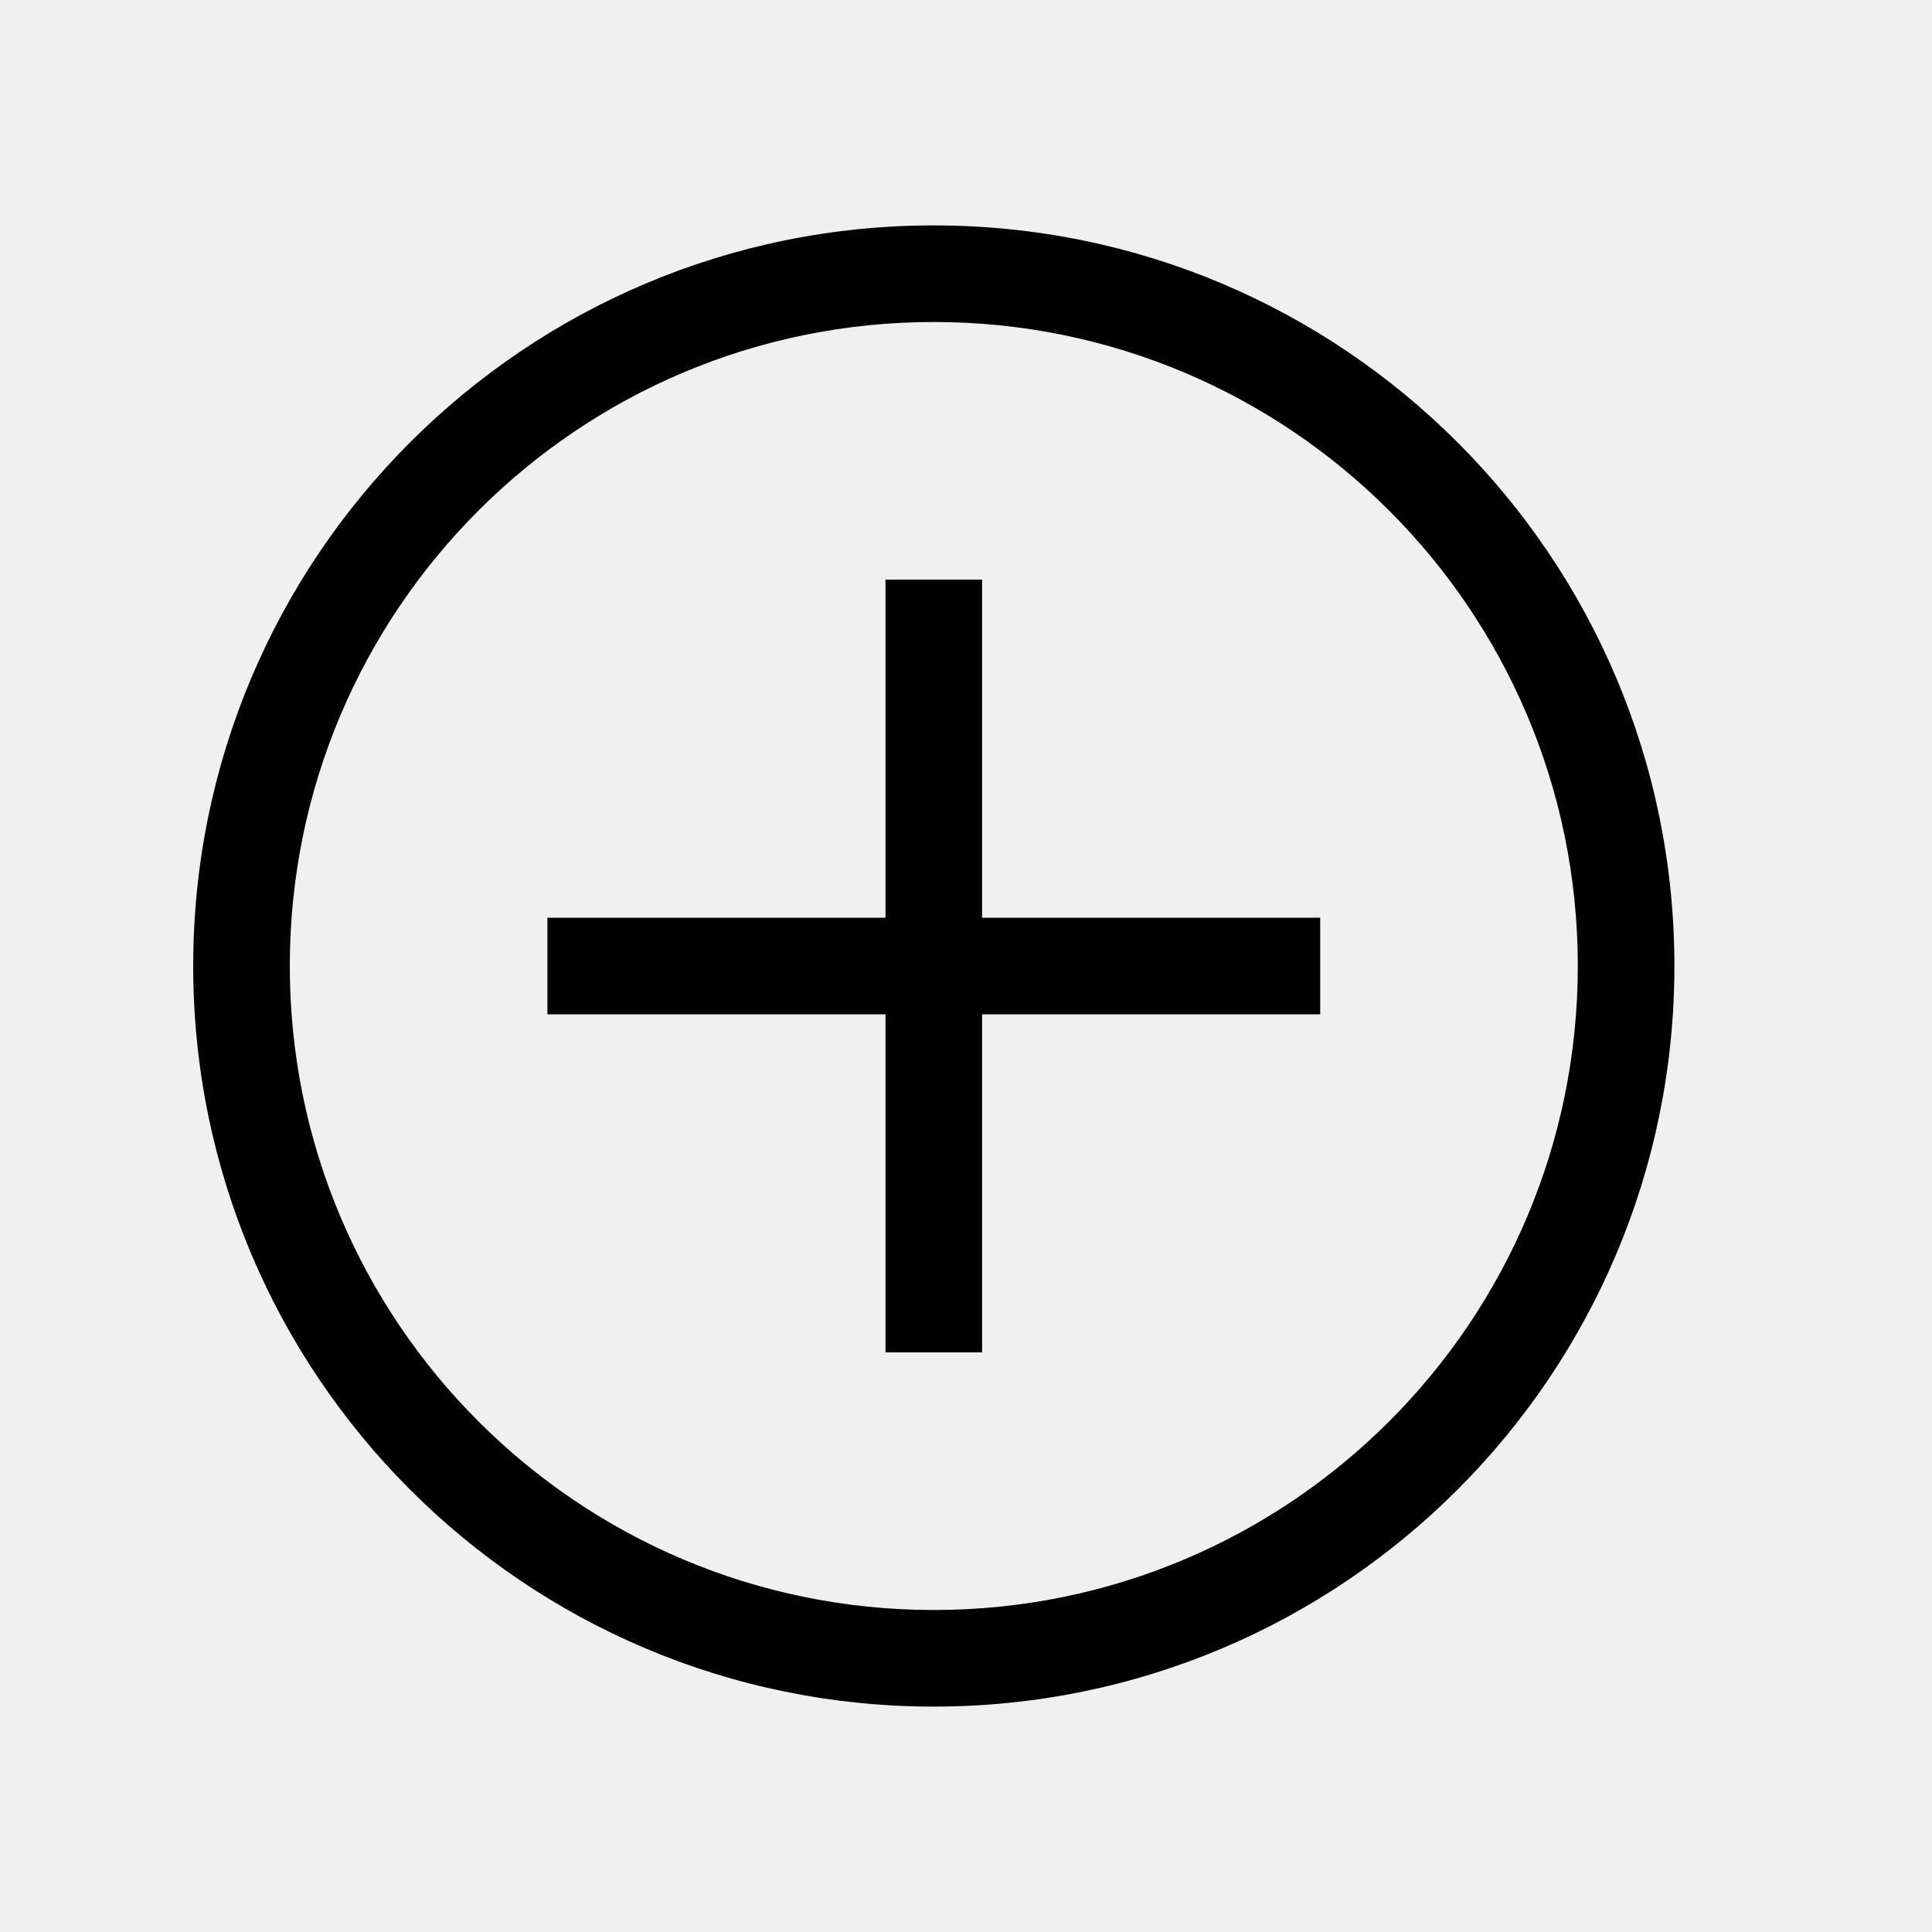
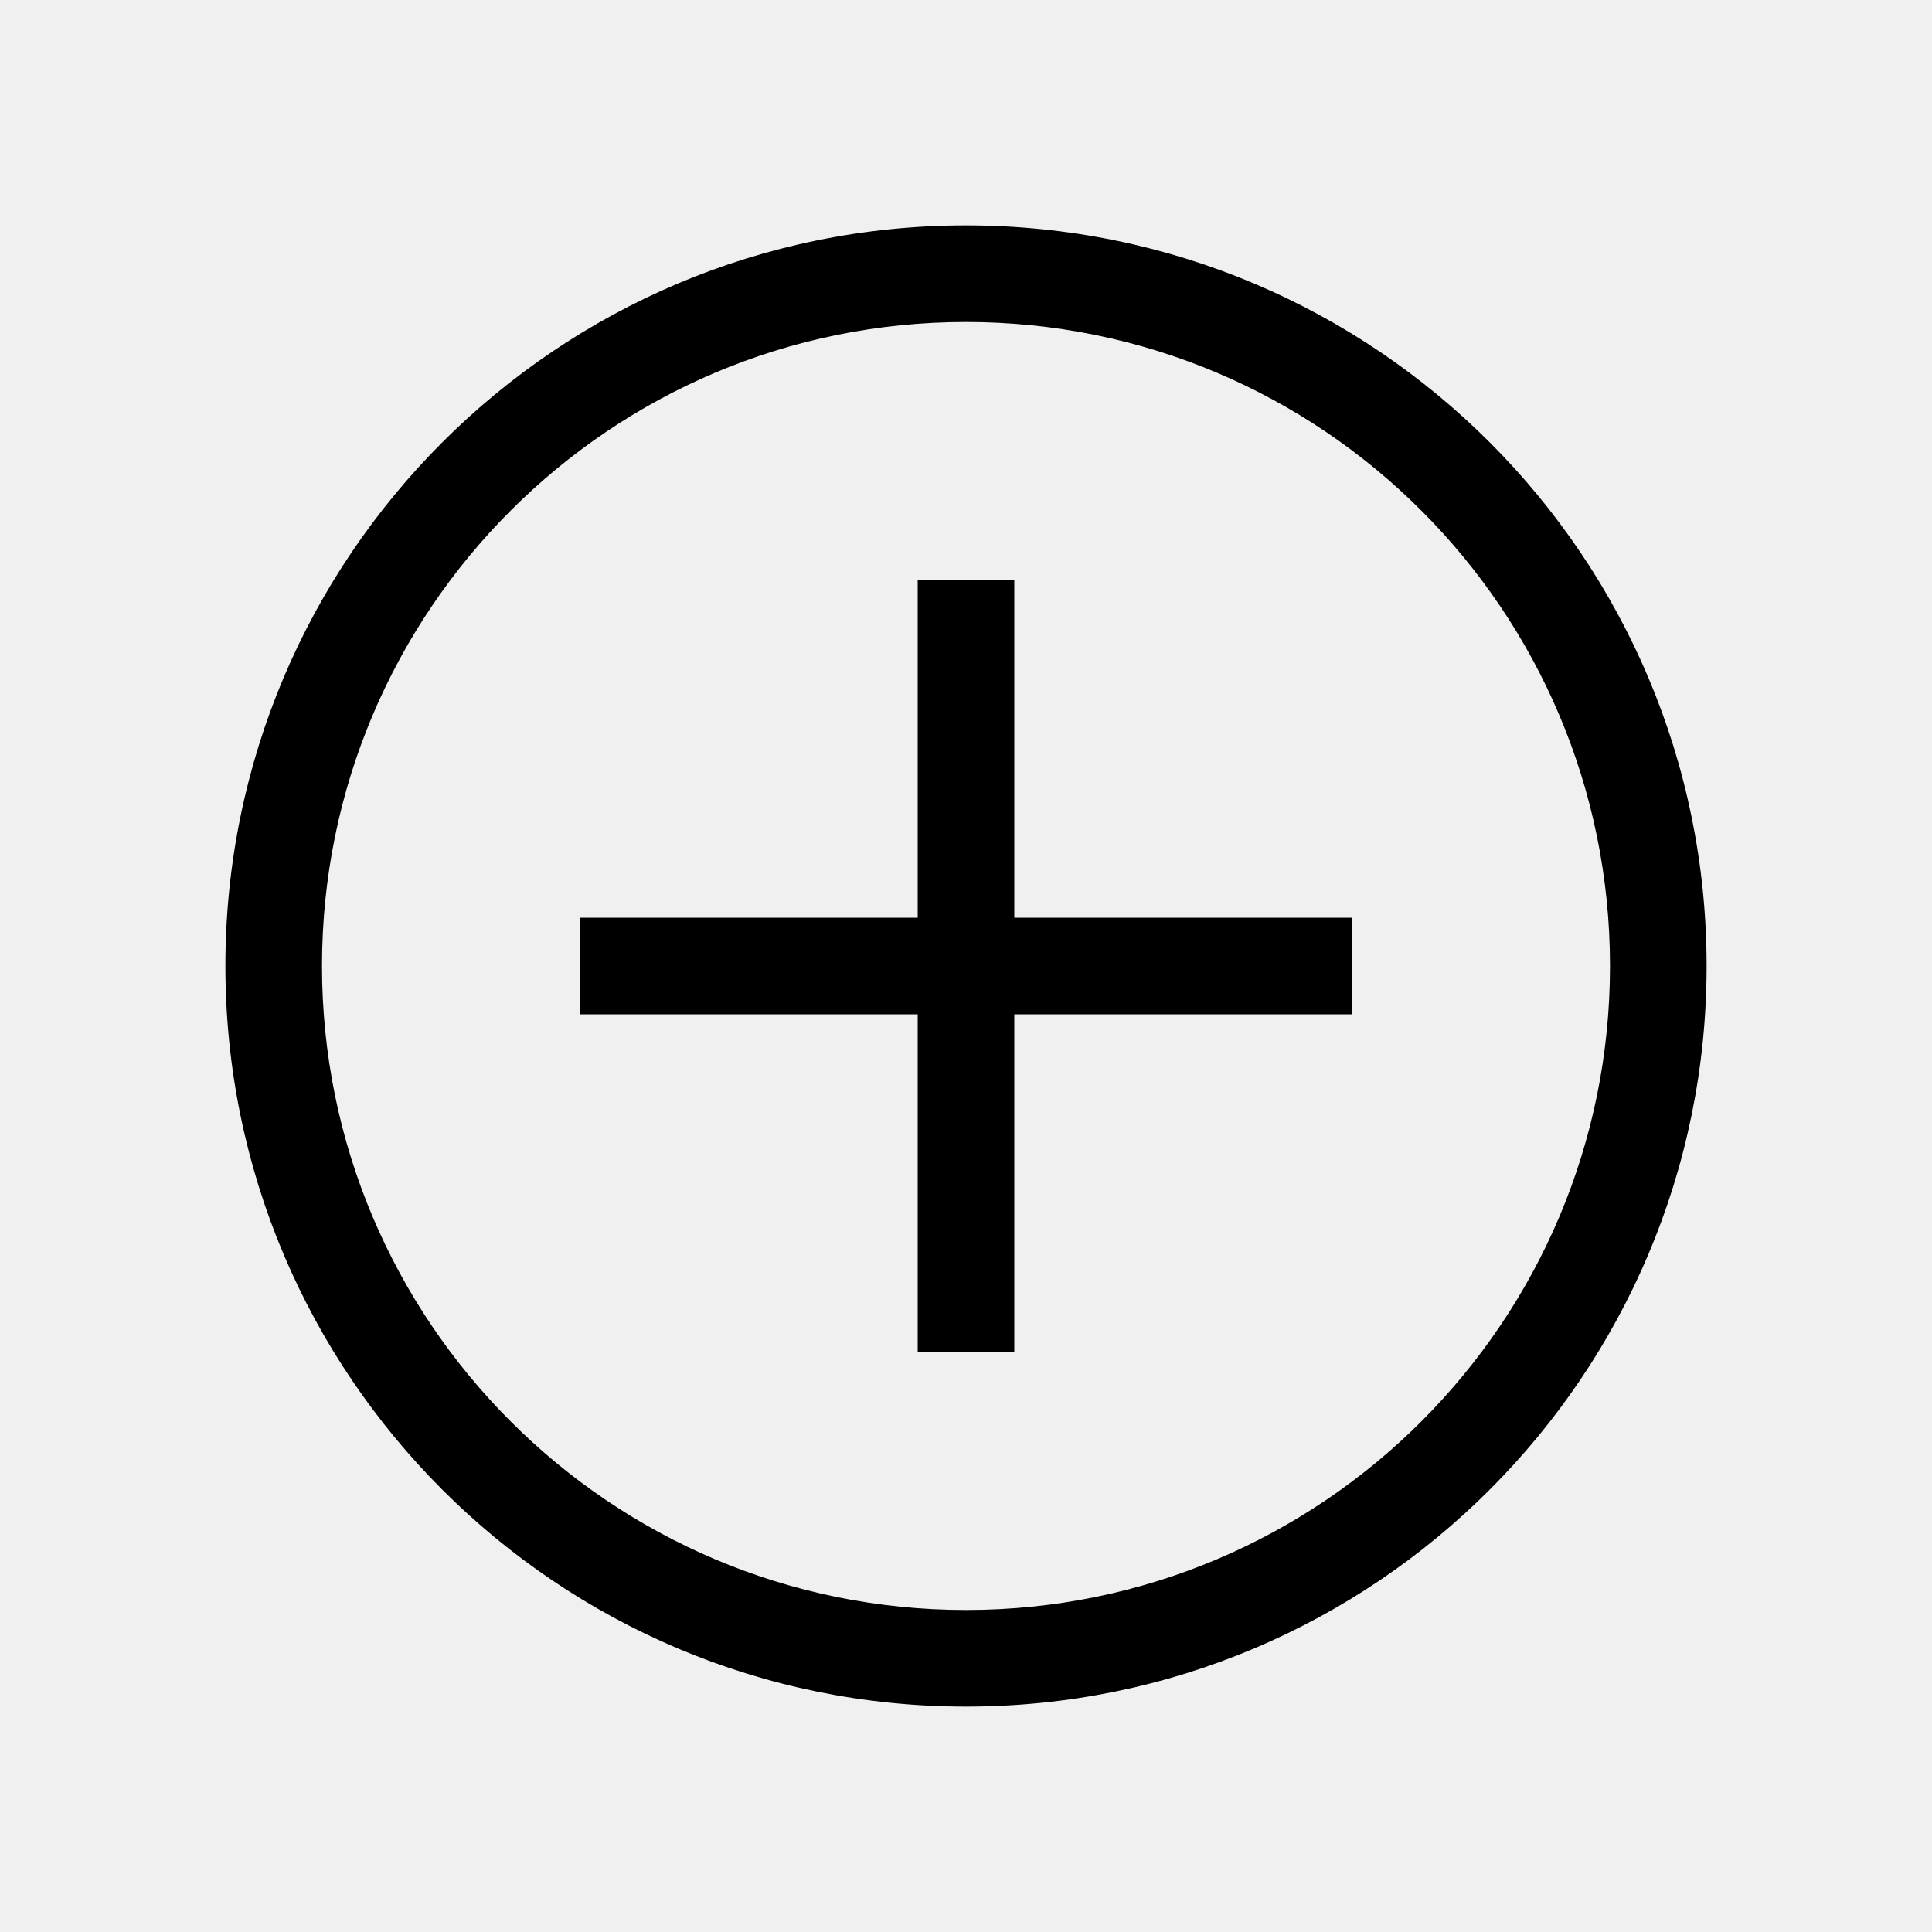
- <svg xmlns="http://www.w3.org/2000/svg" width="60" height="60" viewBox="0 0 60 60">
-   <path fill="#fff" fill-opacity=".011" d="M30 58.75c15.878 0 28.75-12.872 28.75-28.75s-12.872-28.75-28.75-28.75-28.75 12.872-28.75 28.75 12.872 28.75 28.75 28.75zm0 1.25c-16.569 0-30-13.432-30-30 0-16.569 13.431-30 30-30 16.568 0 30 13.431 30 30 0 16.568-13.432 30-30 30z" />
-   <path d="M29 10c-11.046 0-20 8.954-20 20s8.954 20 20 20 20-8.954 20-20-8.954-20-20-20zm12 21.5h-10.5v10.5h-3v-10.5h-10.5v-3h10.5v-10.5h3v10.5h10.5v3z" fill="none" />
-   <path d="M29 7c-12.703 0-23 10.297-23 23s10.297 23 23 23 23-10.297 23-23-10.297-23-23-23zm0 43c-11.046 0-20-8.954-20-20s8.954-20 20-20 20 8.954 20 20-8.954 20-20 20zM30.5 18h-3v10.5h-10.5v3h10.5v10.5h3v-10.5h10.5v-3h-10.5z" />
+ <svg xmlns="http://www.w3.org/2000/svg" version="1.1" id="Layer_1" x="0px" y="0px" width="60px" height="60px" viewBox="0 0 60 60" enable-background="new 0 0 60 60" xml:space="preserve">
+   <path fill="#FFFFFF" fill-opacity="0.011" d="M30,58.75c15.878,0,28.75-12.872,28.75-28.75  S45.878,1.25,30,1.25S1.25,14.122,1.25,30S14.122,58.75,30,58.75z M30,60C13.431,60,0,46.568,0,30C0,13.431,13.431,0,30,0  c16.568,0,30,13.431,30,30C60,46.568,46.568,60,30,60z" />
+   <path fill="none" d="M30,10c-11.046,0-20,8.954-20,20s8.954,20,20,20s20-8.954,20-20S41.046,10,30,10z M42,31.5H31.5V42h-3V31.5H18  v-3h10.5V18h3v10.5H42V31.5z" />
+   <path d="M30,7C17.297,7,7,17.297,7,30s10.297,23,23,23s23-10.297,23-23S42.703,7,30,7z M30,50c-11.046,0-20-8.954-20-20  s8.954-20,20-20s20,8.954,20,20S41.046,50,30,50z M31.5,18h-3v10.5H18v3h10.5V42h3V31.5H42v-3H31.5V18z" />
</svg>
